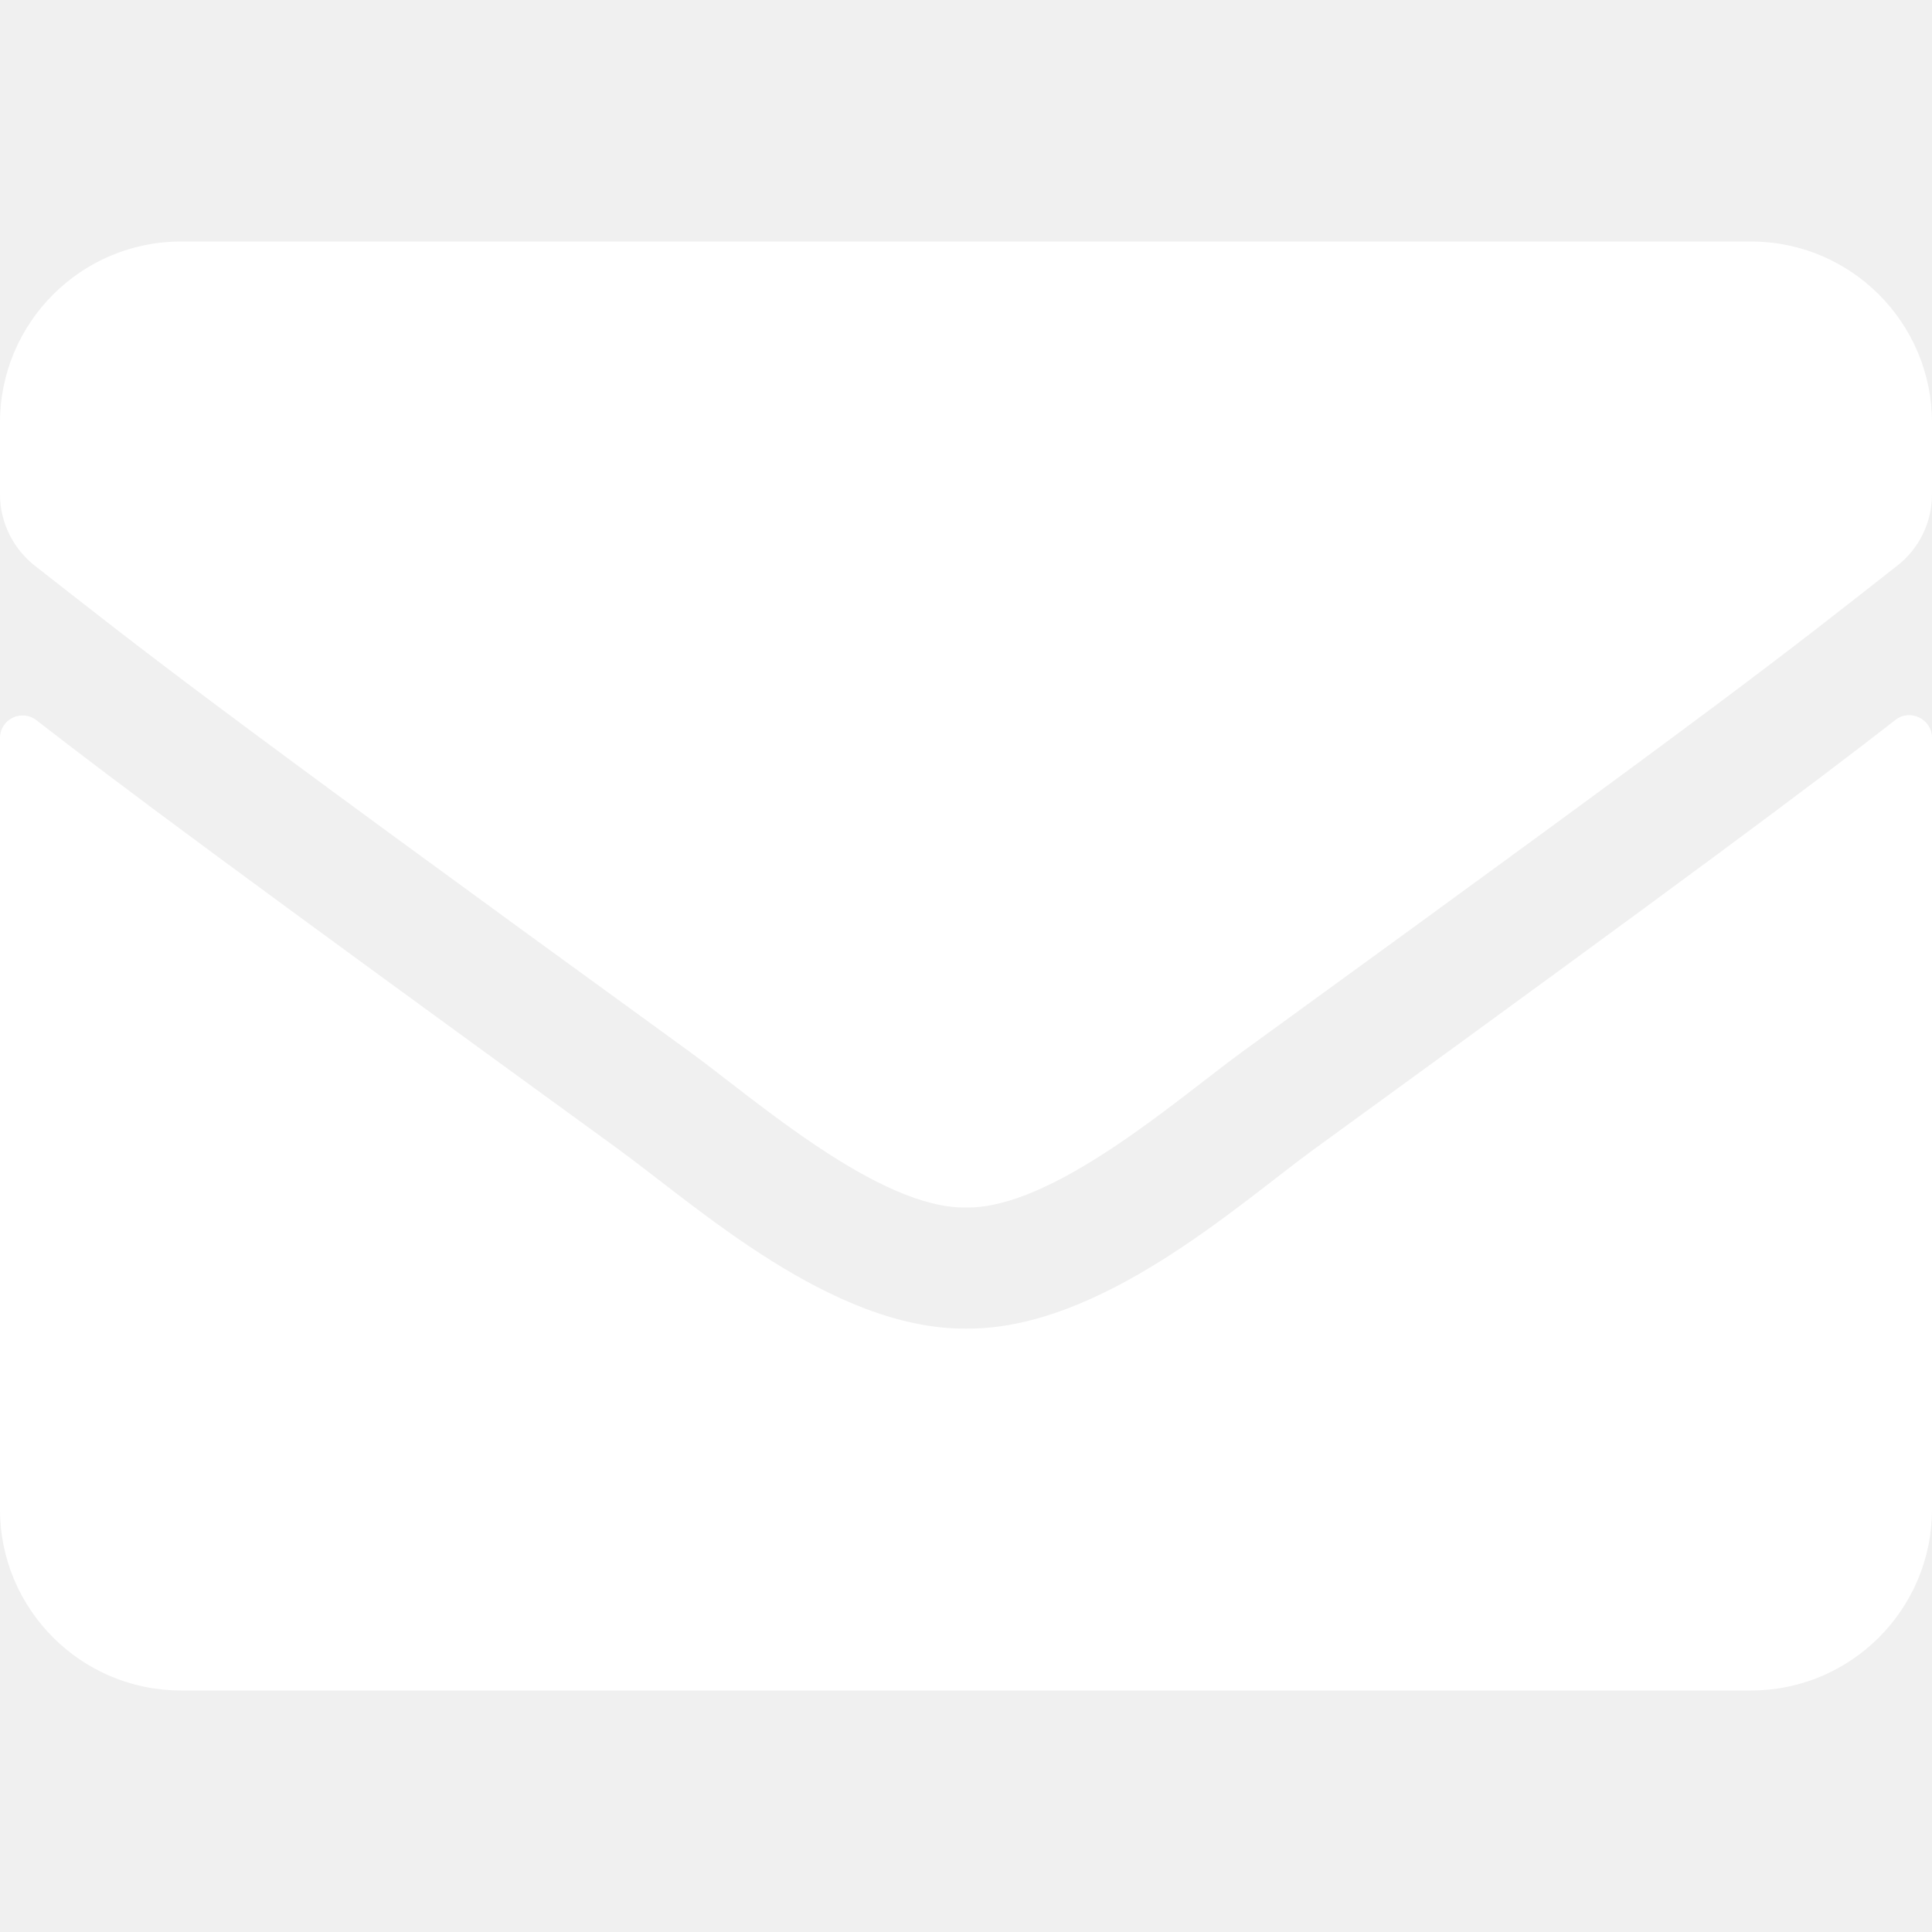
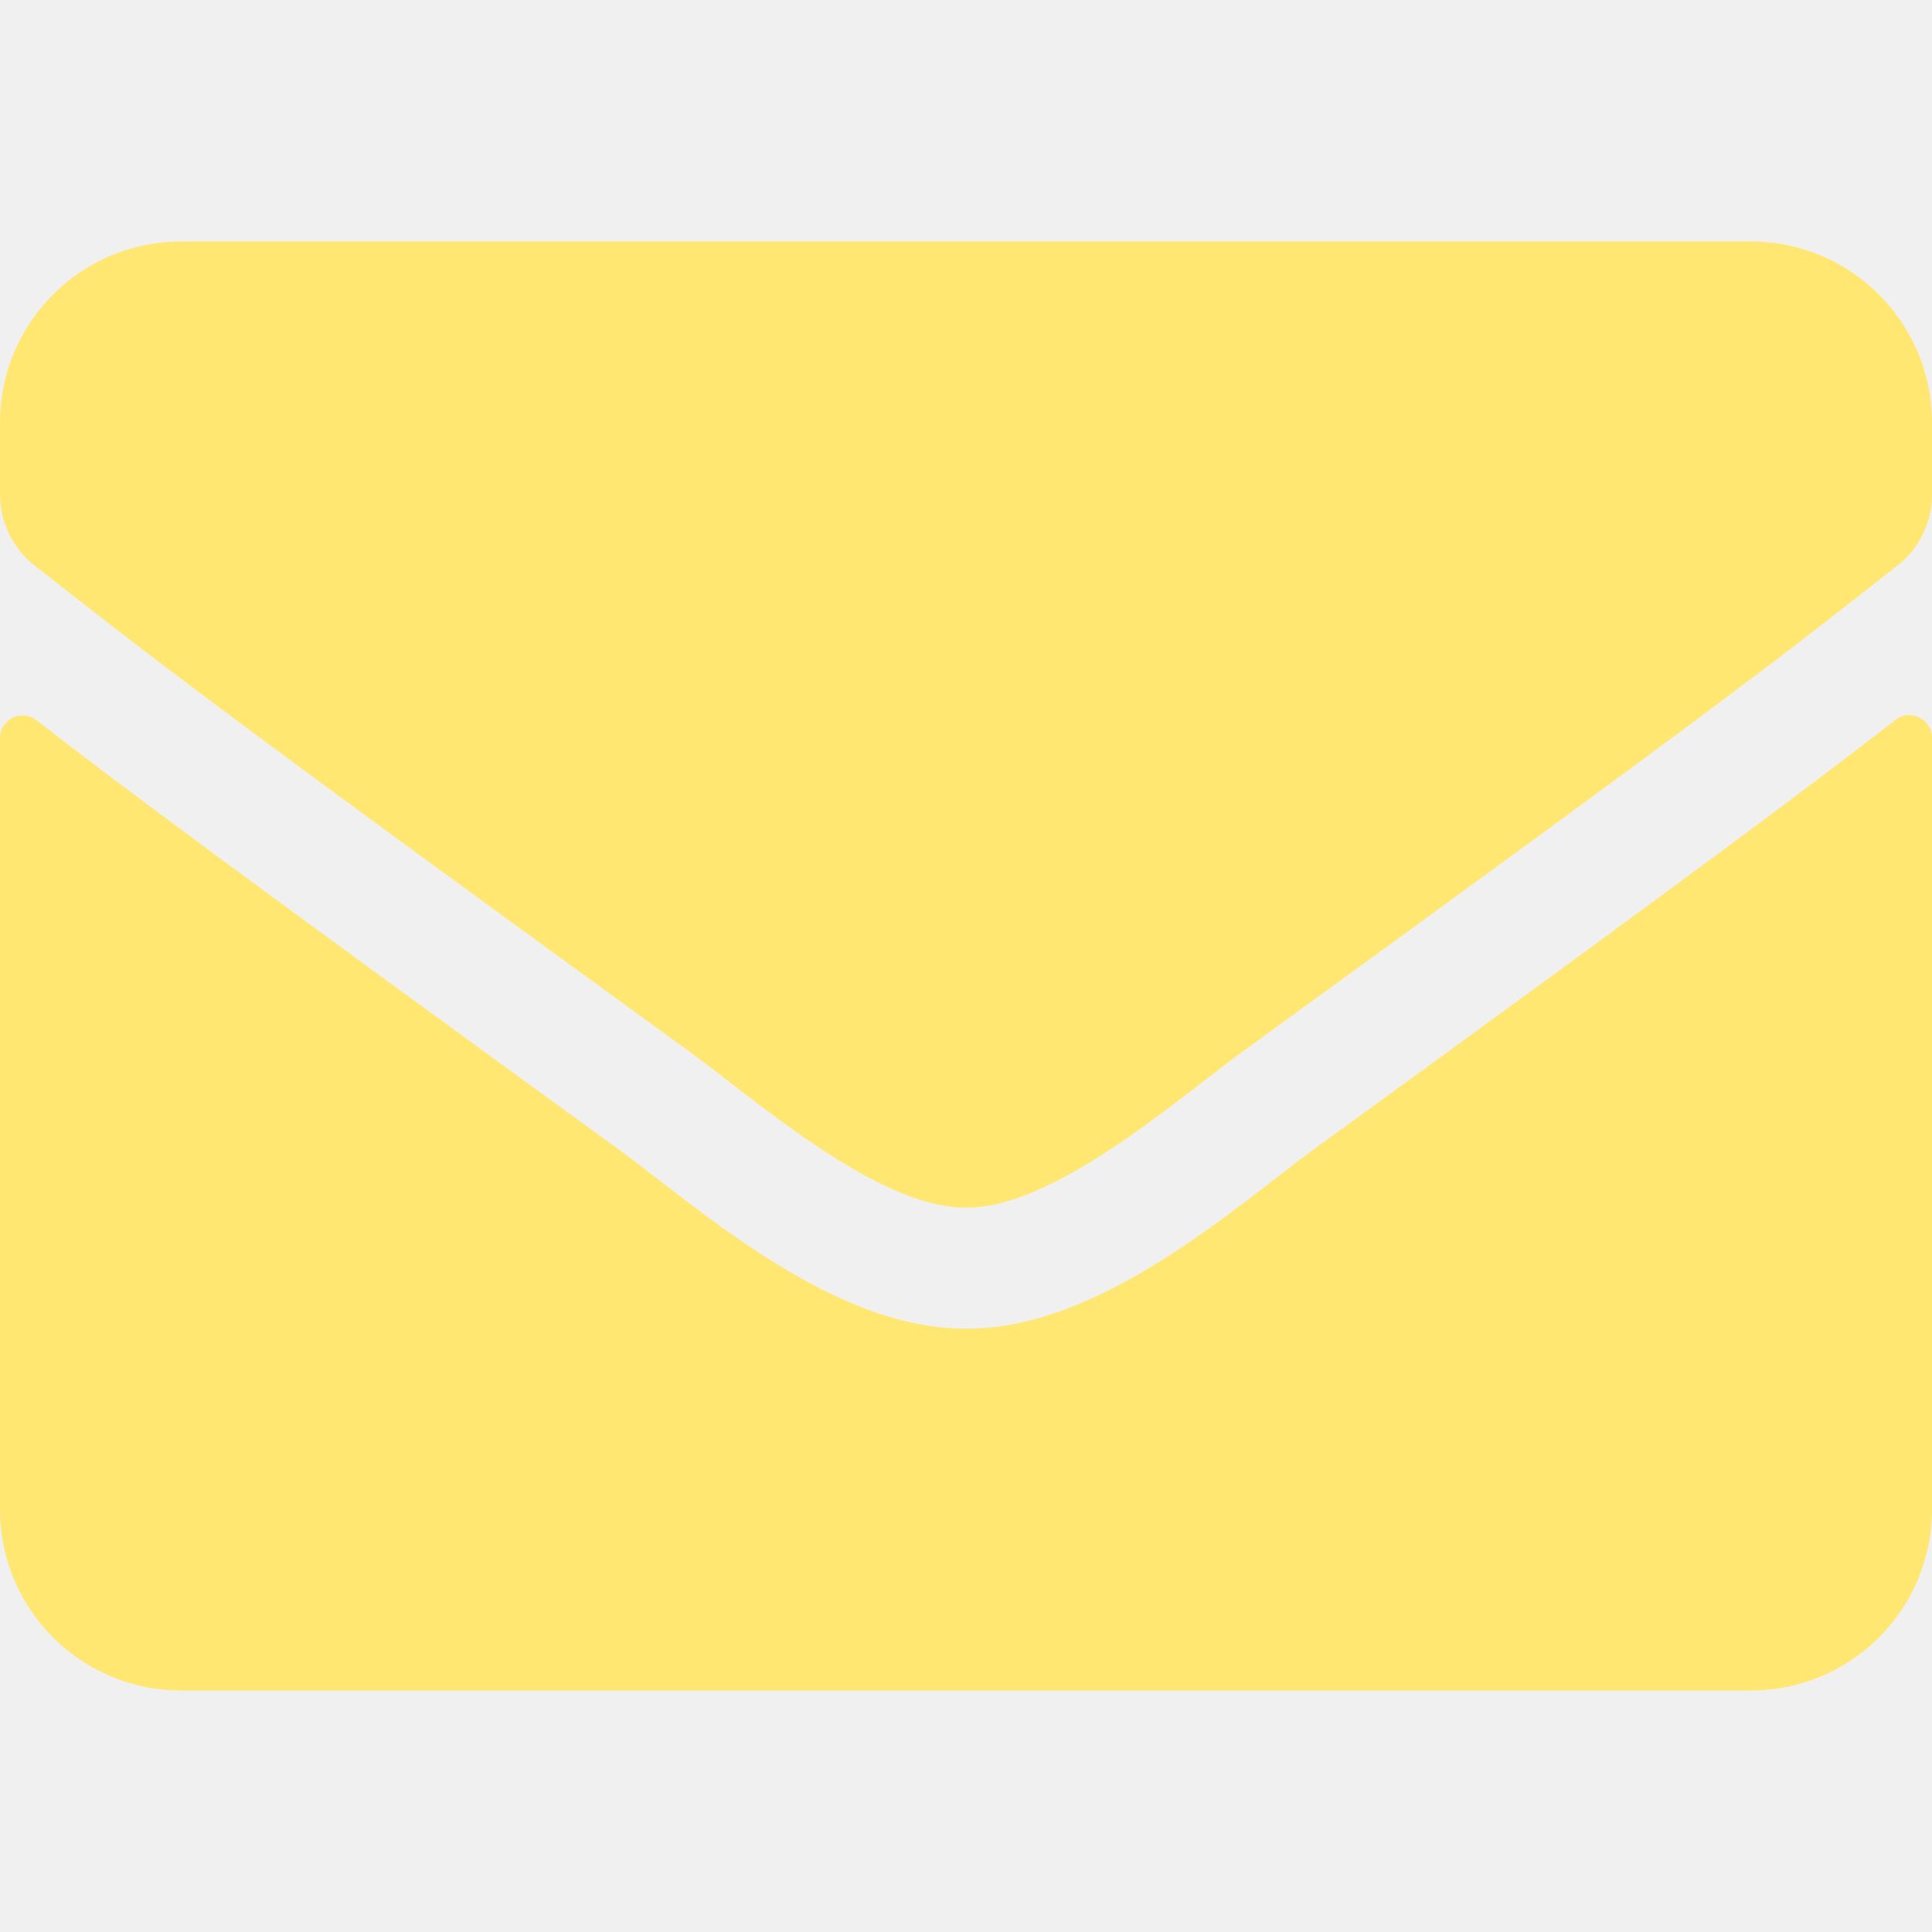
<svg xmlns="http://www.w3.org/2000/svg" aria-hidden="true" data-prefix="fas" data-icon="envelope" class="svg-inline--fa fa-envelope fa-w-16" role="img" viewBox="0 0 512 512">
-   <path fill="#ffffff" d="M502.3 190.8c3.9-3.1 9.7-.2 9.7 4.7V400c0 26.5-21.5 48-48 48H48c-26.5 0-48-21.5-48-48V195.6c0-5 5.7-7.8 9.7-4.7 22.4 17.4 52.1 39.5 154.1 113.6 21.1 15.4 56.7 47.8 92.2 47.6 35.7.3 72-32.8 92.3-47.6 102-74.1 131.6-96.3 154-113.7zM256 320c23.2.4 56.6-29.2 73.4-41.4 132.7-96.3 142.8-104.7 173.4-128.7 5.8-4.5 9.2-11.5 9.2-18.9v-19c0-26.5-21.5-48-48-48H48C21.5 64 0 85.5 0 112v19c0 7.4 3.4 14.3 9.2 18.9 30.6 23.9 40.7 32.4 173.4 128.7 16.8 12.2 50.2 41.8 73.4 41.4z" />
+   <path fill="#ffe771" d="M502.3 190.8c3.9-3.1 9.7-.2 9.7 4.7V400c0 26.5-21.5 48-48 48H48c-26.5 0-48-21.5-48-48V195.6c0-5 5.7-7.8 9.7-4.7 22.4 17.4 52.1 39.5 154.1 113.6 21.1 15.4 56.7 47.8 92.2 47.6 35.7.3 72-32.8 92.3-47.6 102-74.1 131.6-96.3 154-113.7zM256 320c23.2.4 56.6-29.2 73.4-41.4 132.7-96.3 142.8-104.7 173.4-128.7 5.8-4.5 9.2-11.5 9.2-18.9v-19c0-26.5-21.5-48-48-48H48C21.5 64 0 85.5 0 112v19c0 7.4 3.4 14.3 9.2 18.9 30.6 23.9 40.7 32.4 173.4 128.7 16.8 12.2 50.2 41.8 73.4 41.4z" />
</svg>
